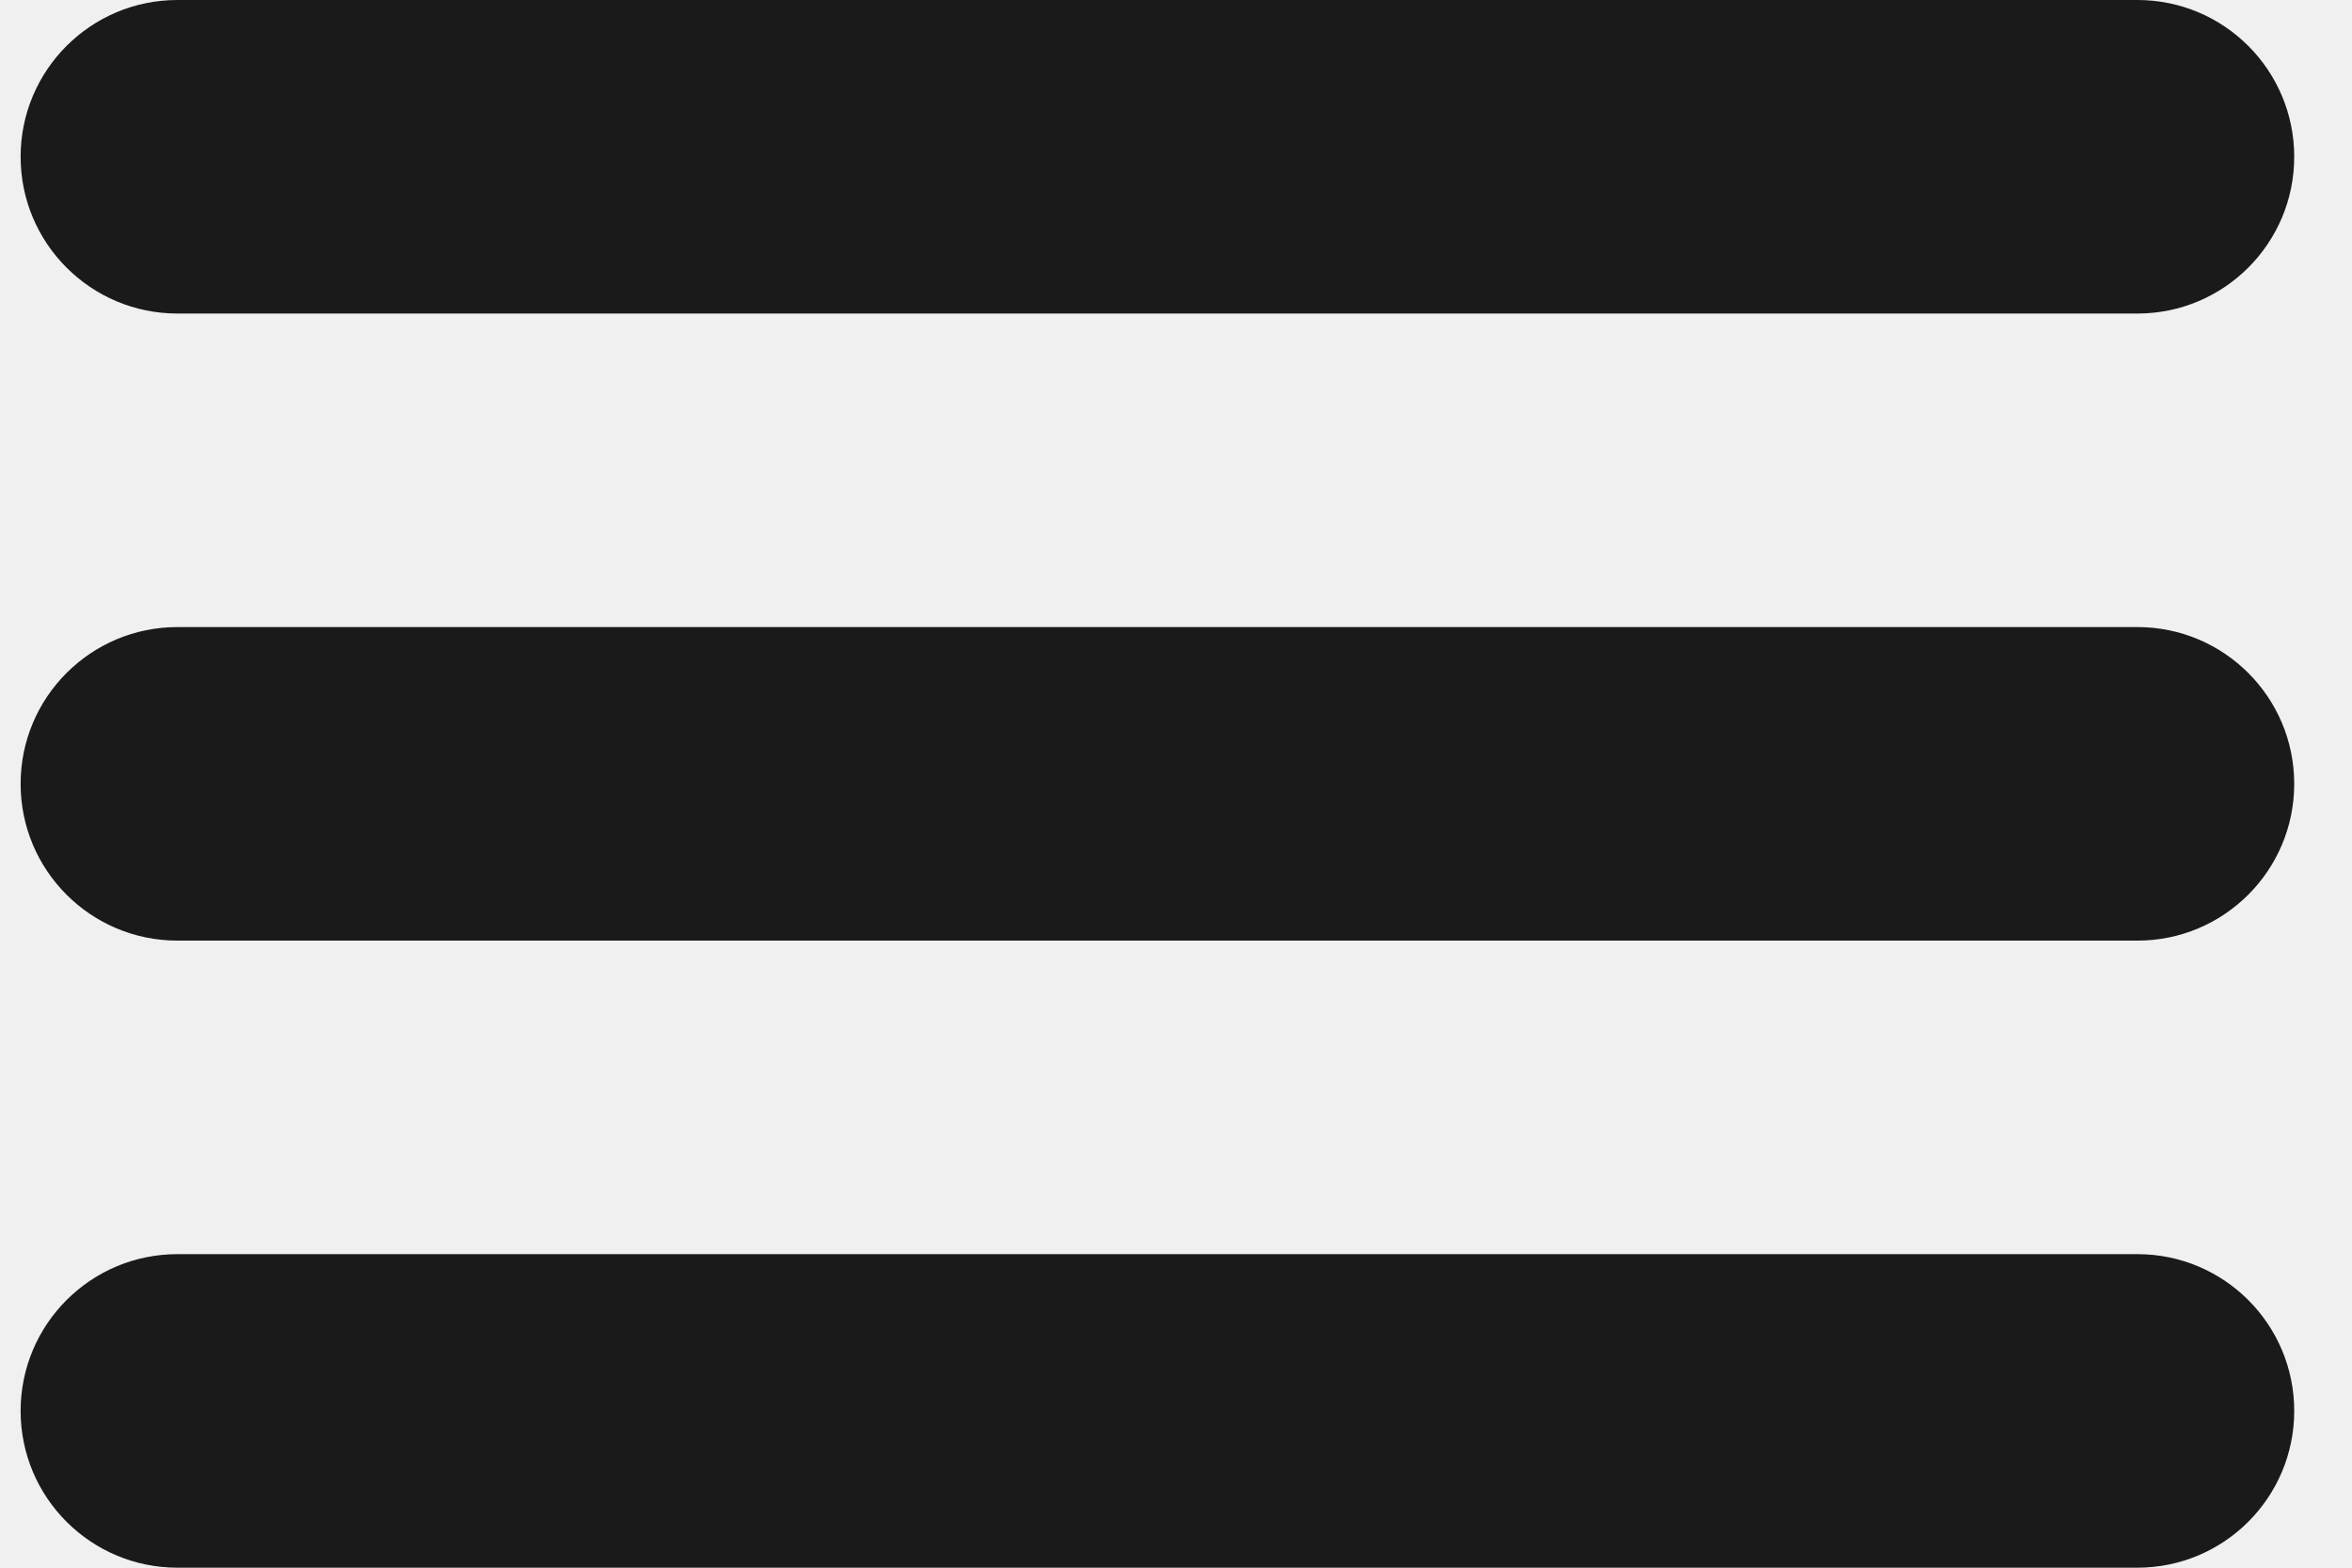
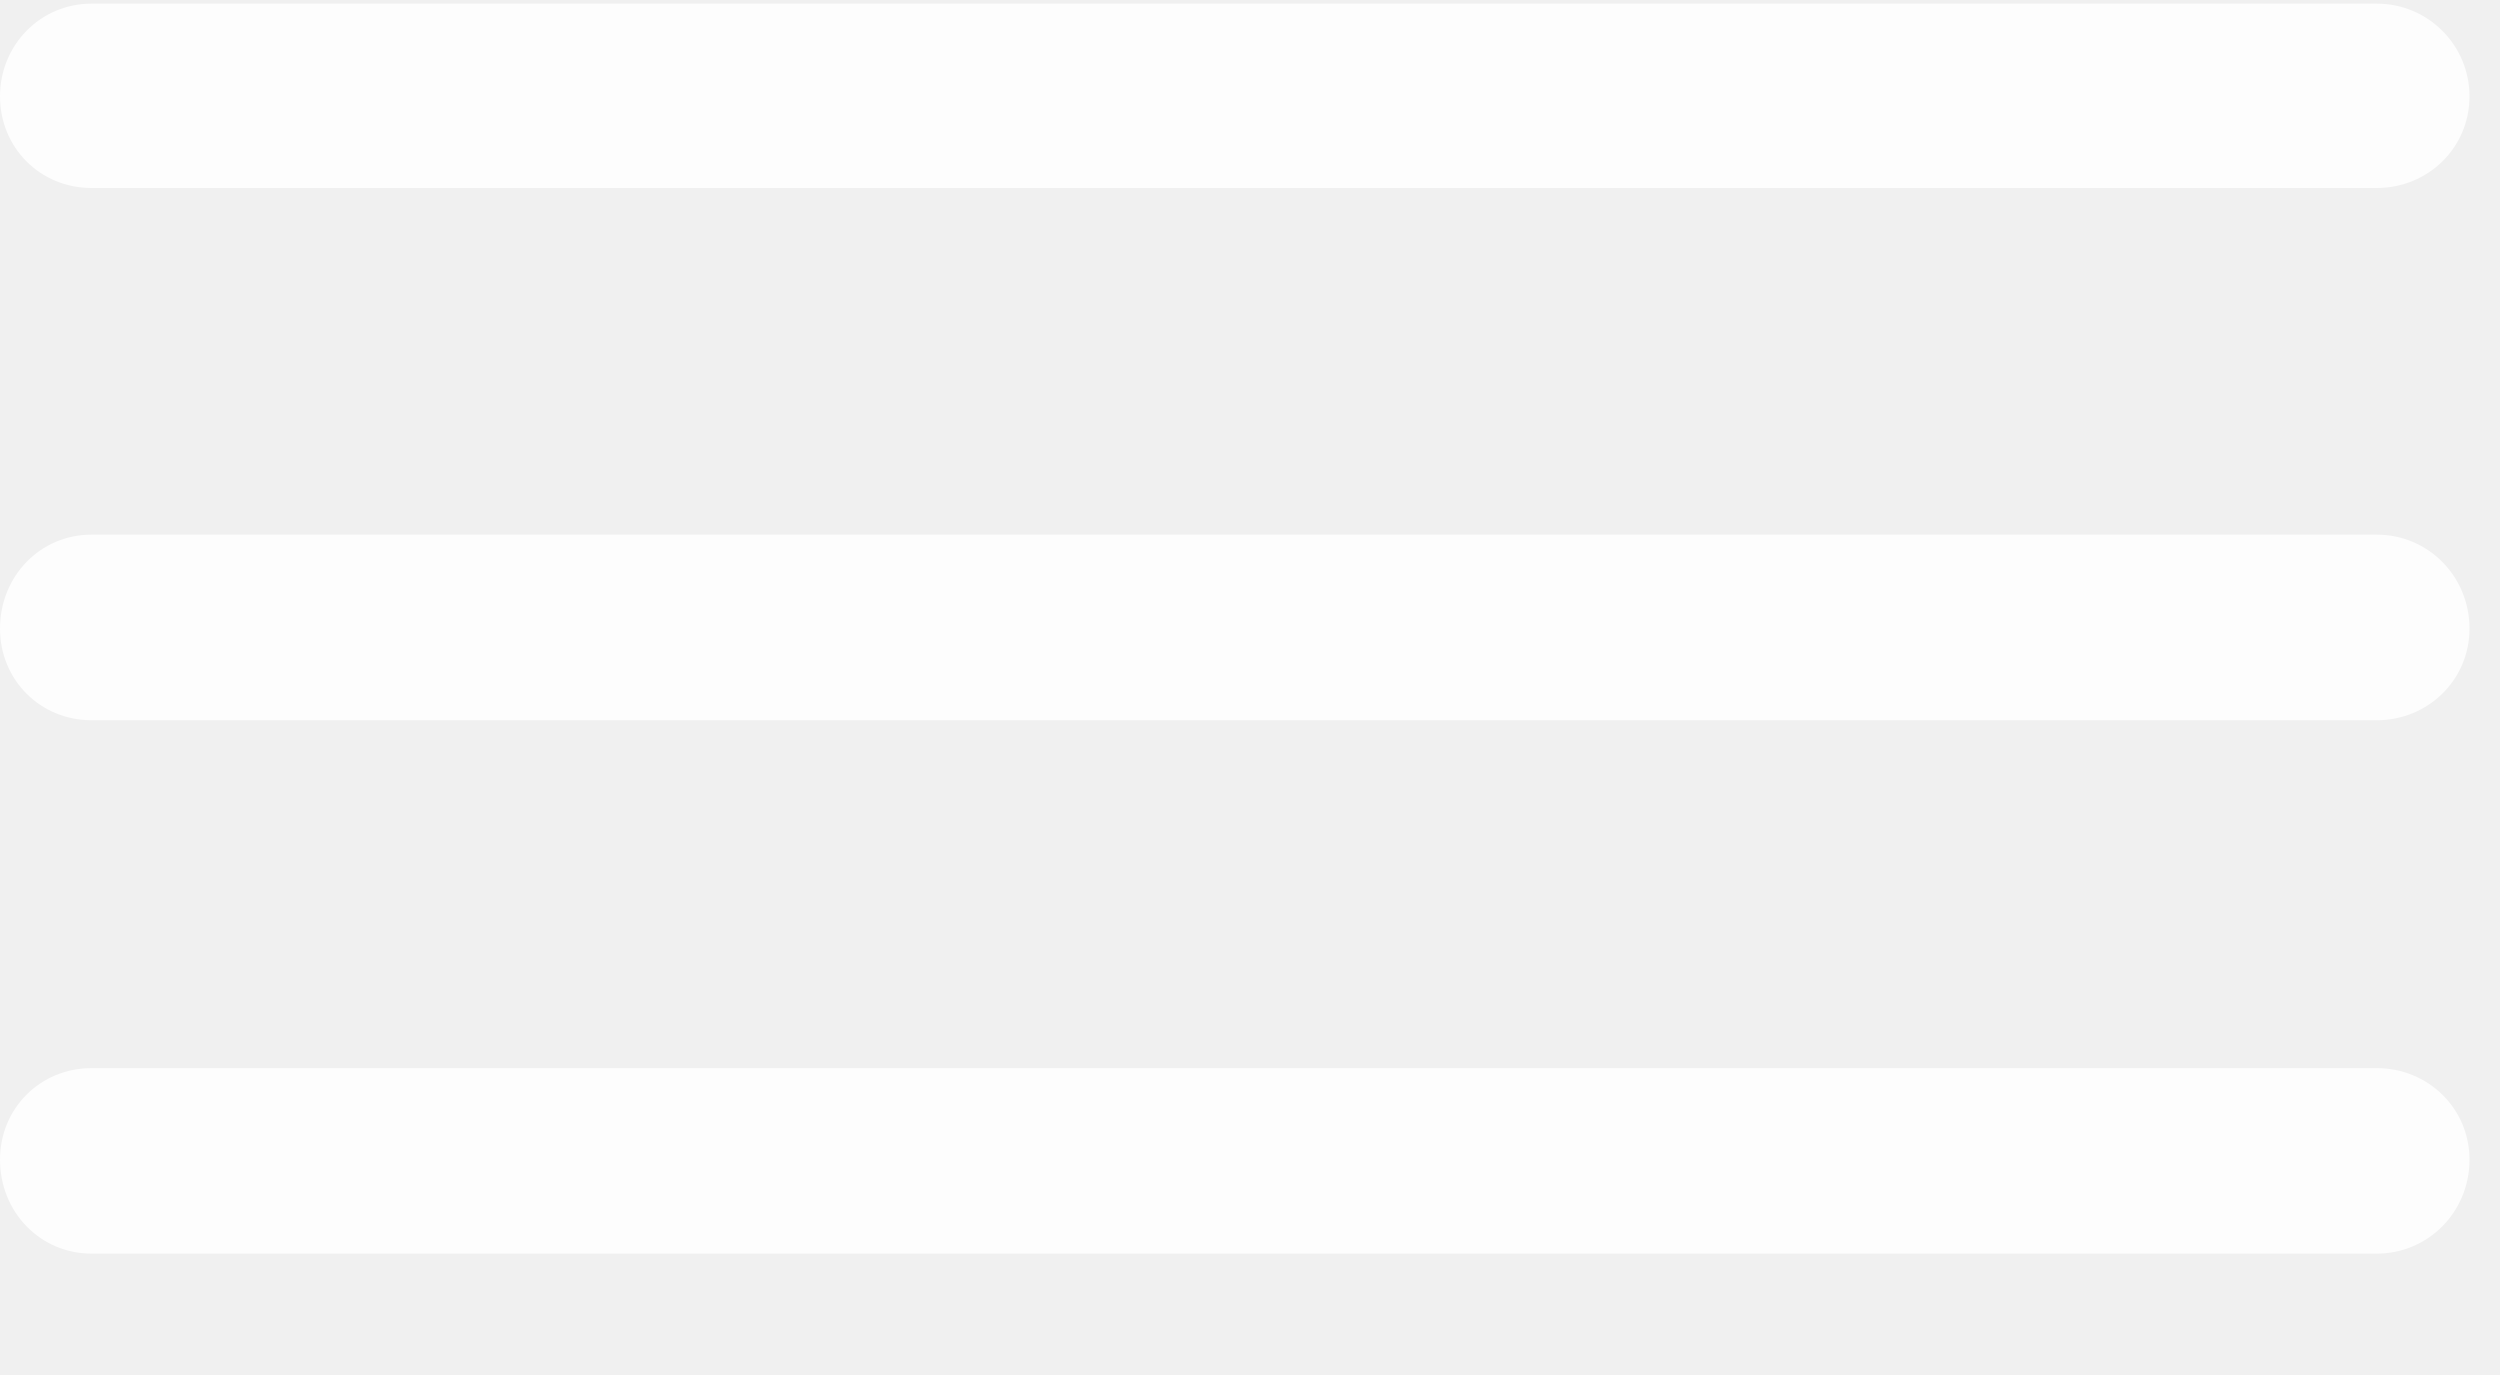
- <svg xmlns="http://www.w3.org/2000/svg" width="30" height="20" viewBox="0 0 30 20" fill="none">
-   <rect x="0.263" width="29" height="4" rx="2" fill="#1A1A1A" />
-   <rect x="0.263" y="8" width="29" height="4" rx="2" fill="#1A1A1A" />
-   <rect x="0.263" y="16" width="29" height="4" rx="2" fill="#1A1A1A" />
+ <svg xmlns="http://www.w3.org/2000/svg" width="20" height="11" viewBox="0 0 20 11" fill="none">
+   <g clip-path="url(#clip0_102_23)">
+     <path d="M0.732 10.029H19.014C19.424 10.029 19.756 9.697 19.756 9.277C19.756 8.867 19.424 8.545 19.014 8.545H0.732C0.322 8.545 0 8.867 0 9.277C0 9.697 0.322 10.029 0.732 10.029ZM0.732 5.762H19.014C19.424 5.762 19.756 5.439 19.756 5.029C19.756 4.609 19.424 4.277 19.014 4.277H0.732C0.322 4.277 0 4.609 0 5.029C0 5.439 0.322 5.762 0.732 5.762ZM0.732 1.504H19.014C19.424 1.504 19.756 1.182 19.756 0.771C19.756 0.361 19.424 0.029 19.014 0.029H0.732C0.322 0.029 0 0.361 0 0.771C0 1.182 0.322 1.504 0.732 1.504Z" fill="white" fill-opacity="0.85" />
+   </g>
+   <defs>
+     <clipPath id="clip0_102_23">
+       <rect width="19.756" height="10.029" fill="white" />
+     </clipPath>
+   </defs>
</svg>
